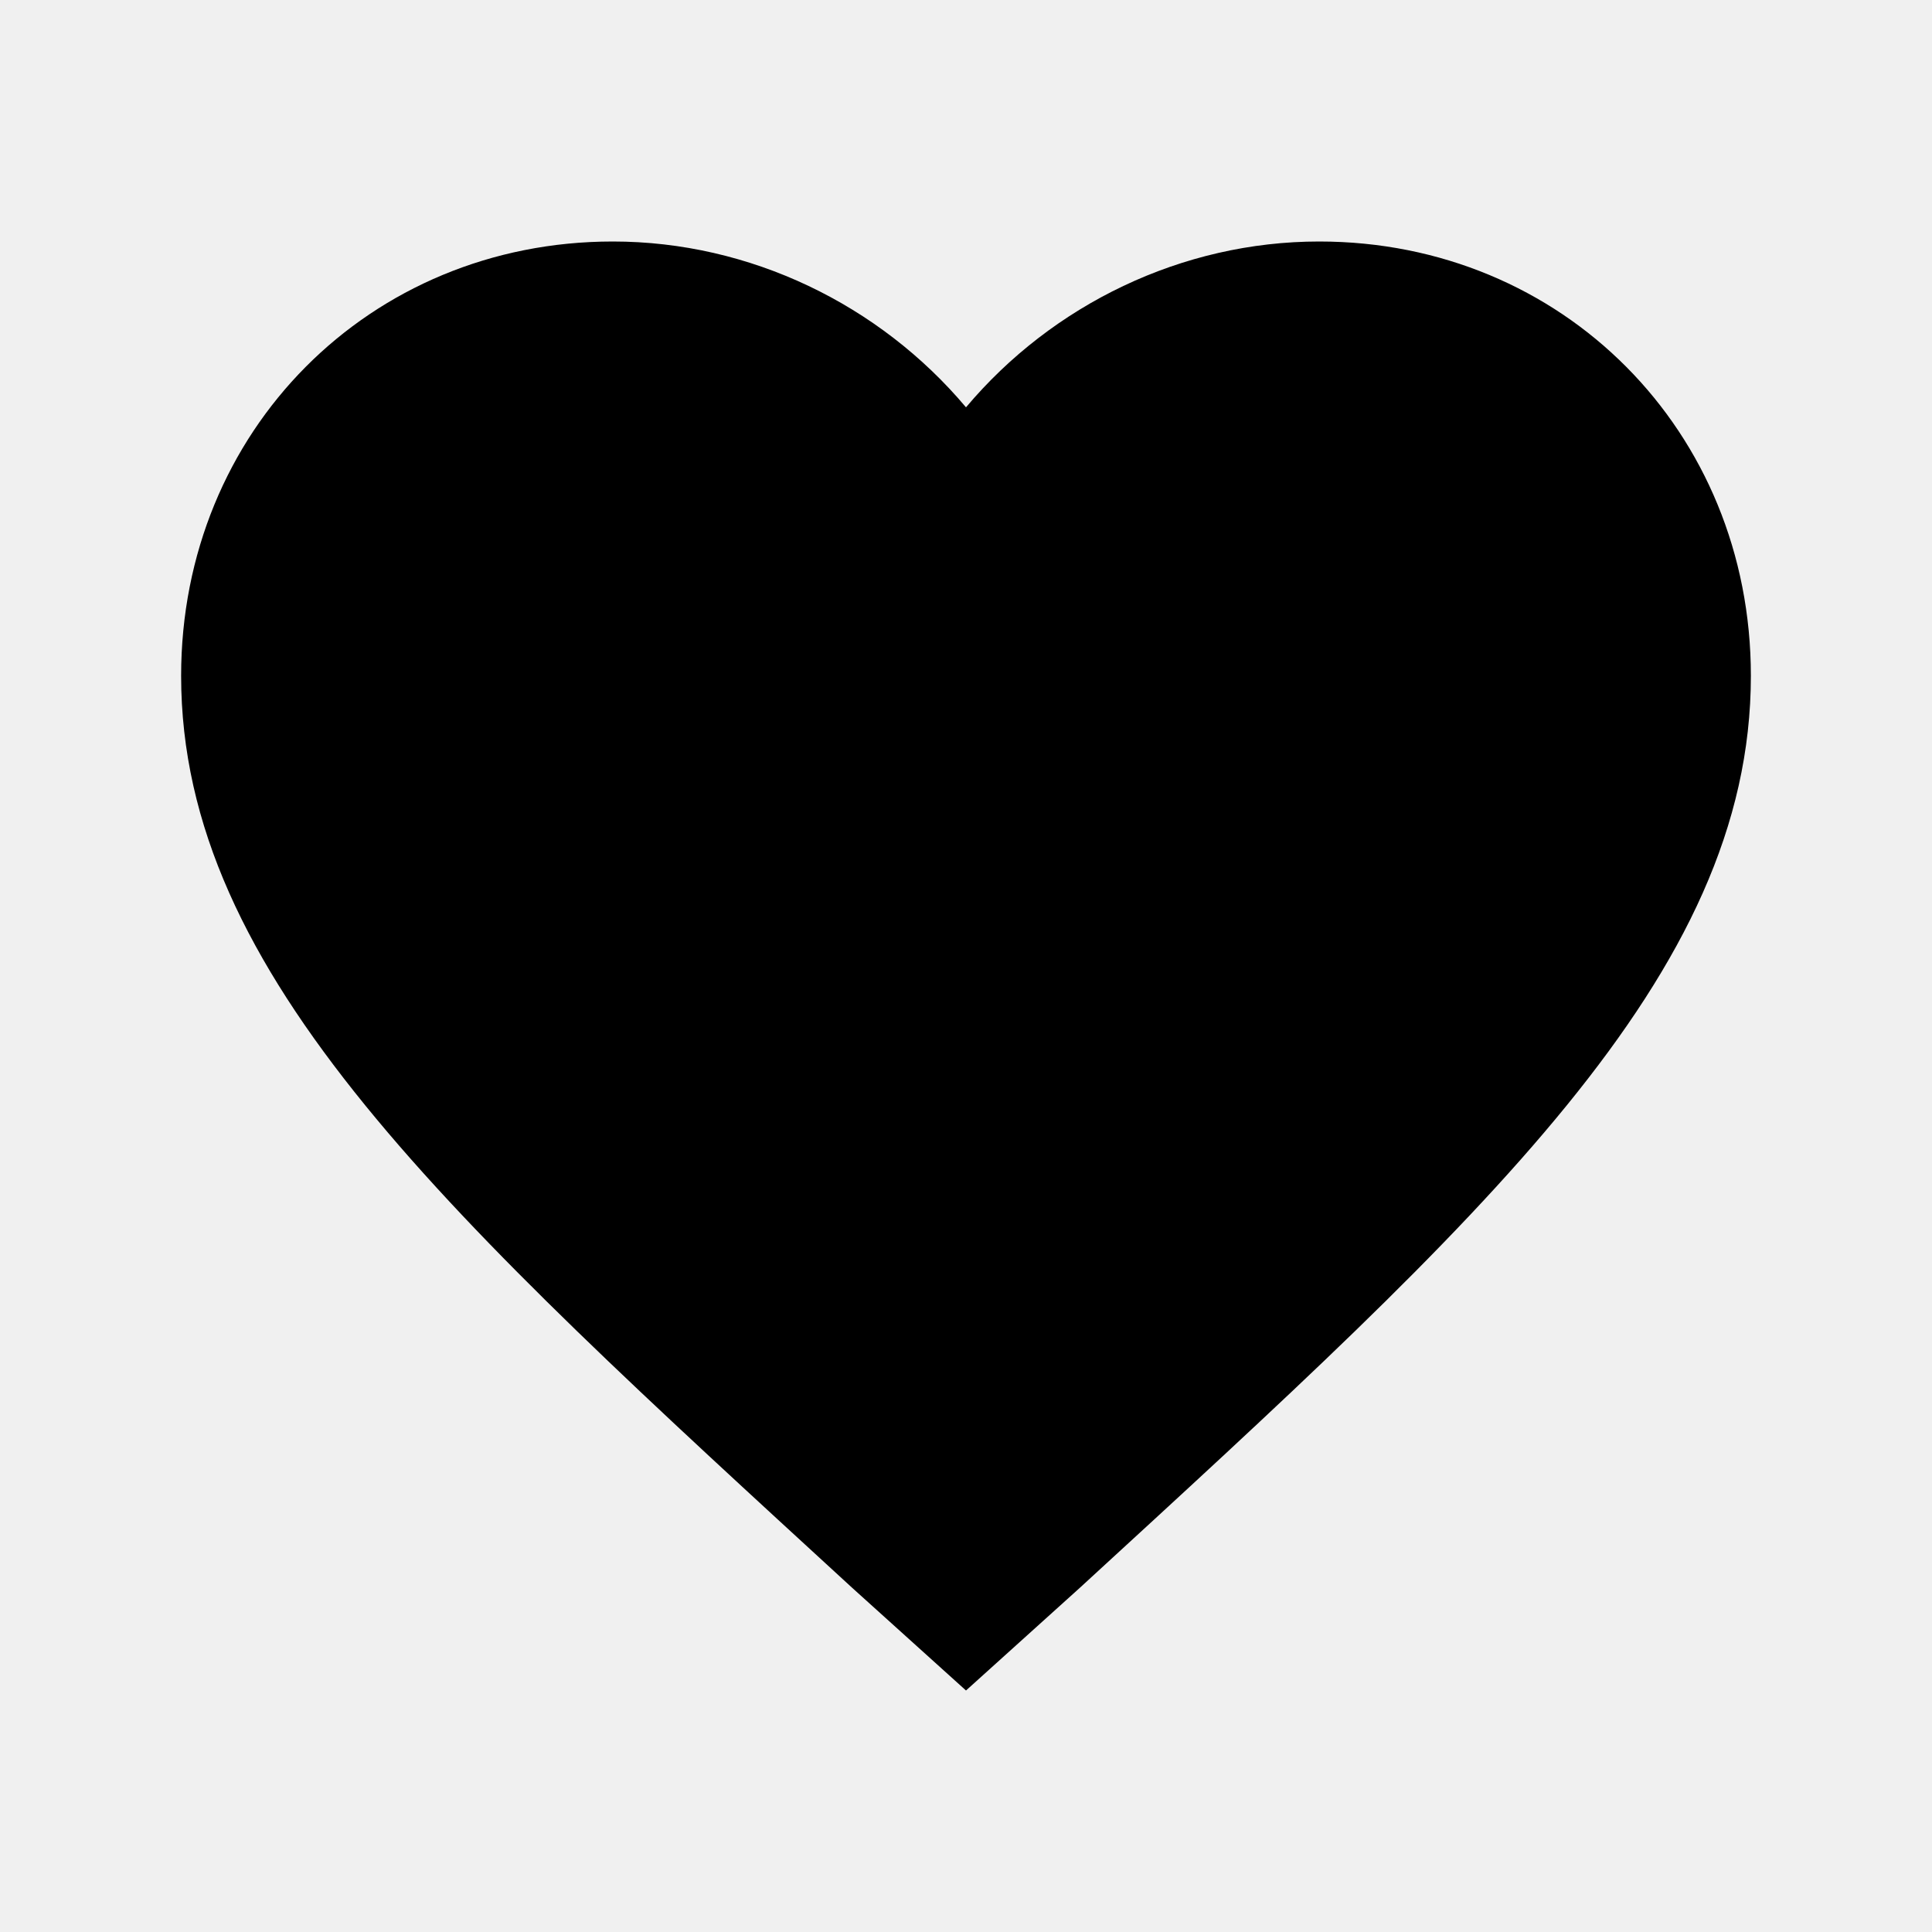
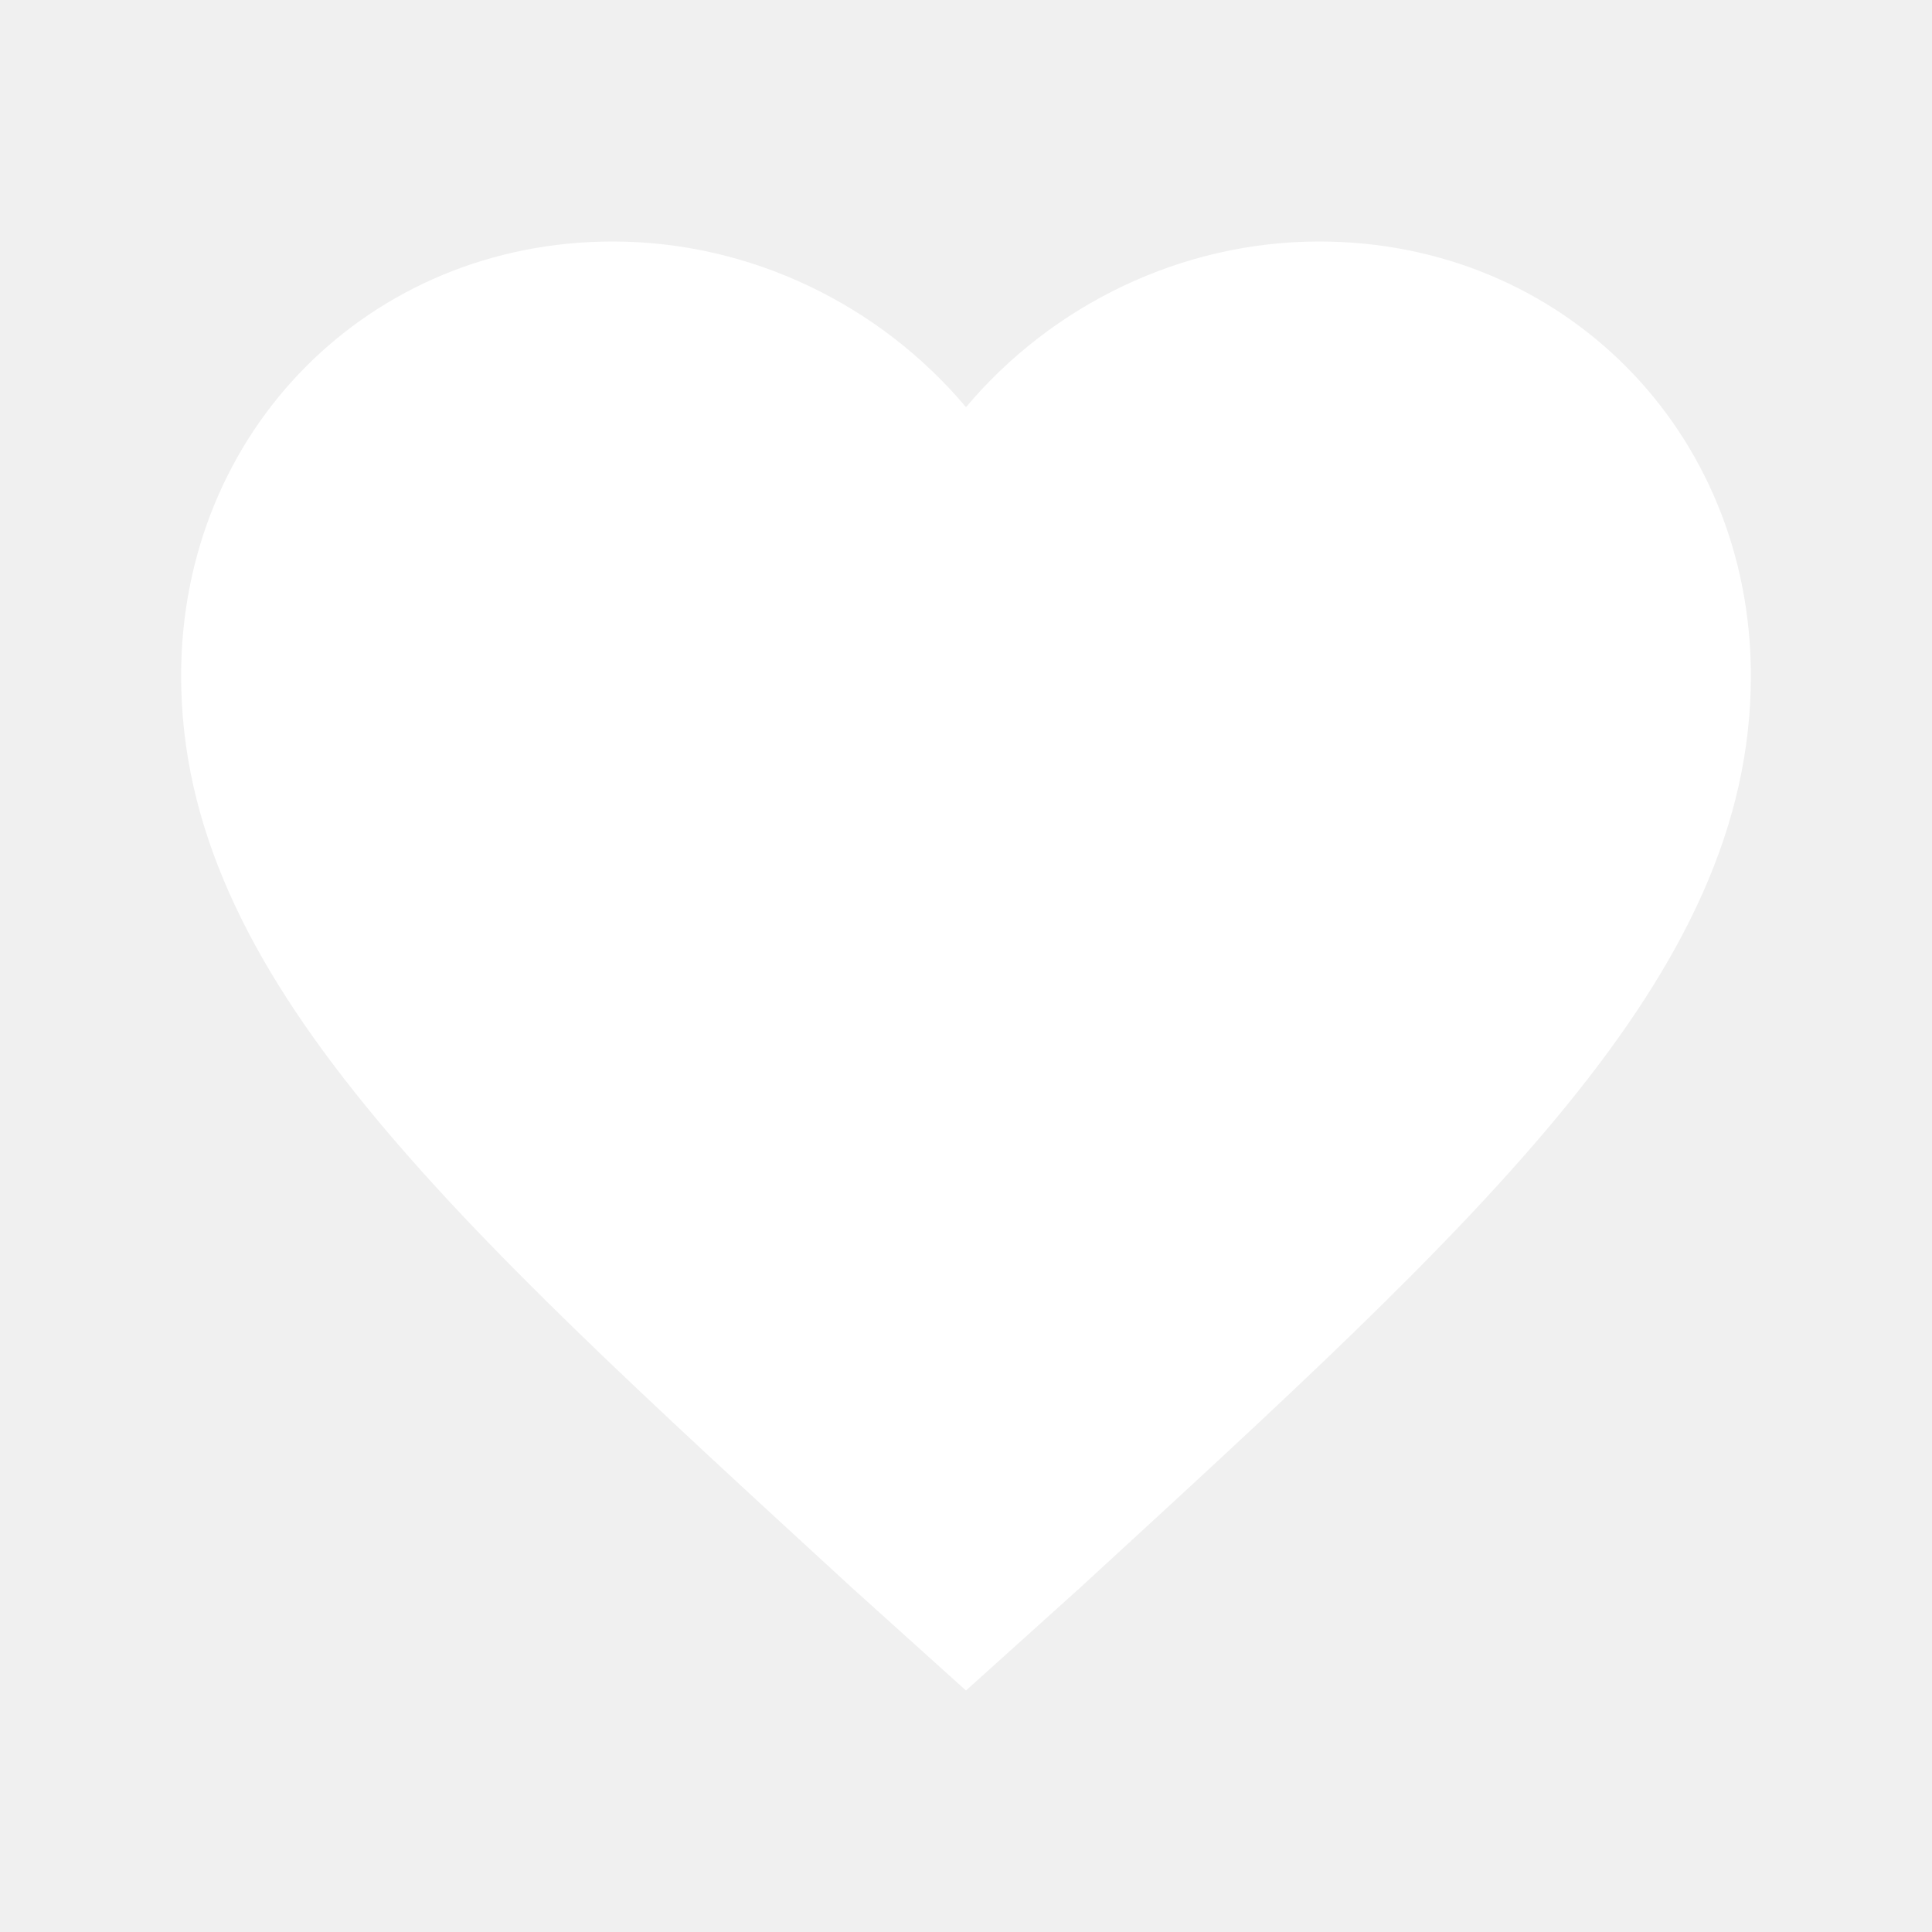
- <svg xmlns="http://www.w3.org/2000/svg" viewBox="0 0 512 512">
-   <path d="M256 448l-30.164-27.211C118.718 322.442 48 258.61 48 179.095 48 114.221 97.918 64 162.4 64c36.399 0 70.717 16.742 93.6 43.947C278.882 80.742 313.199 64 349.6 64 414.082 64 464 114.221 464 179.095c0 79.516-70.719 143.348-177.836 241.694L256 448z" />
+ <svg xmlns="http://www.w3.org/2000/svg" version="1.1" id="Layer_1" x="0px" y="0px" viewBox="0 0 512 512" style="enable-background:new 0 0 512 512;" xml:space="preserve">
+   <style type="text/css">
+ 	.st0{fill:#FFFFFF;}
+ </style>
+   <path class="st0" d="M256,448l-30.2-27.2C118.7,322.4,48,258.6,48,179.1C48,114.2,97.9,64,162.4,64c36.4,0,70.7,16.7,93.6,43.9  C278.9,80.7,313.2,64,349.6,64C414.1,64,464,114.2,464,179.1c0,79.5-70.7,143.3-177.8,241.7L256,448z" />
</svg>
